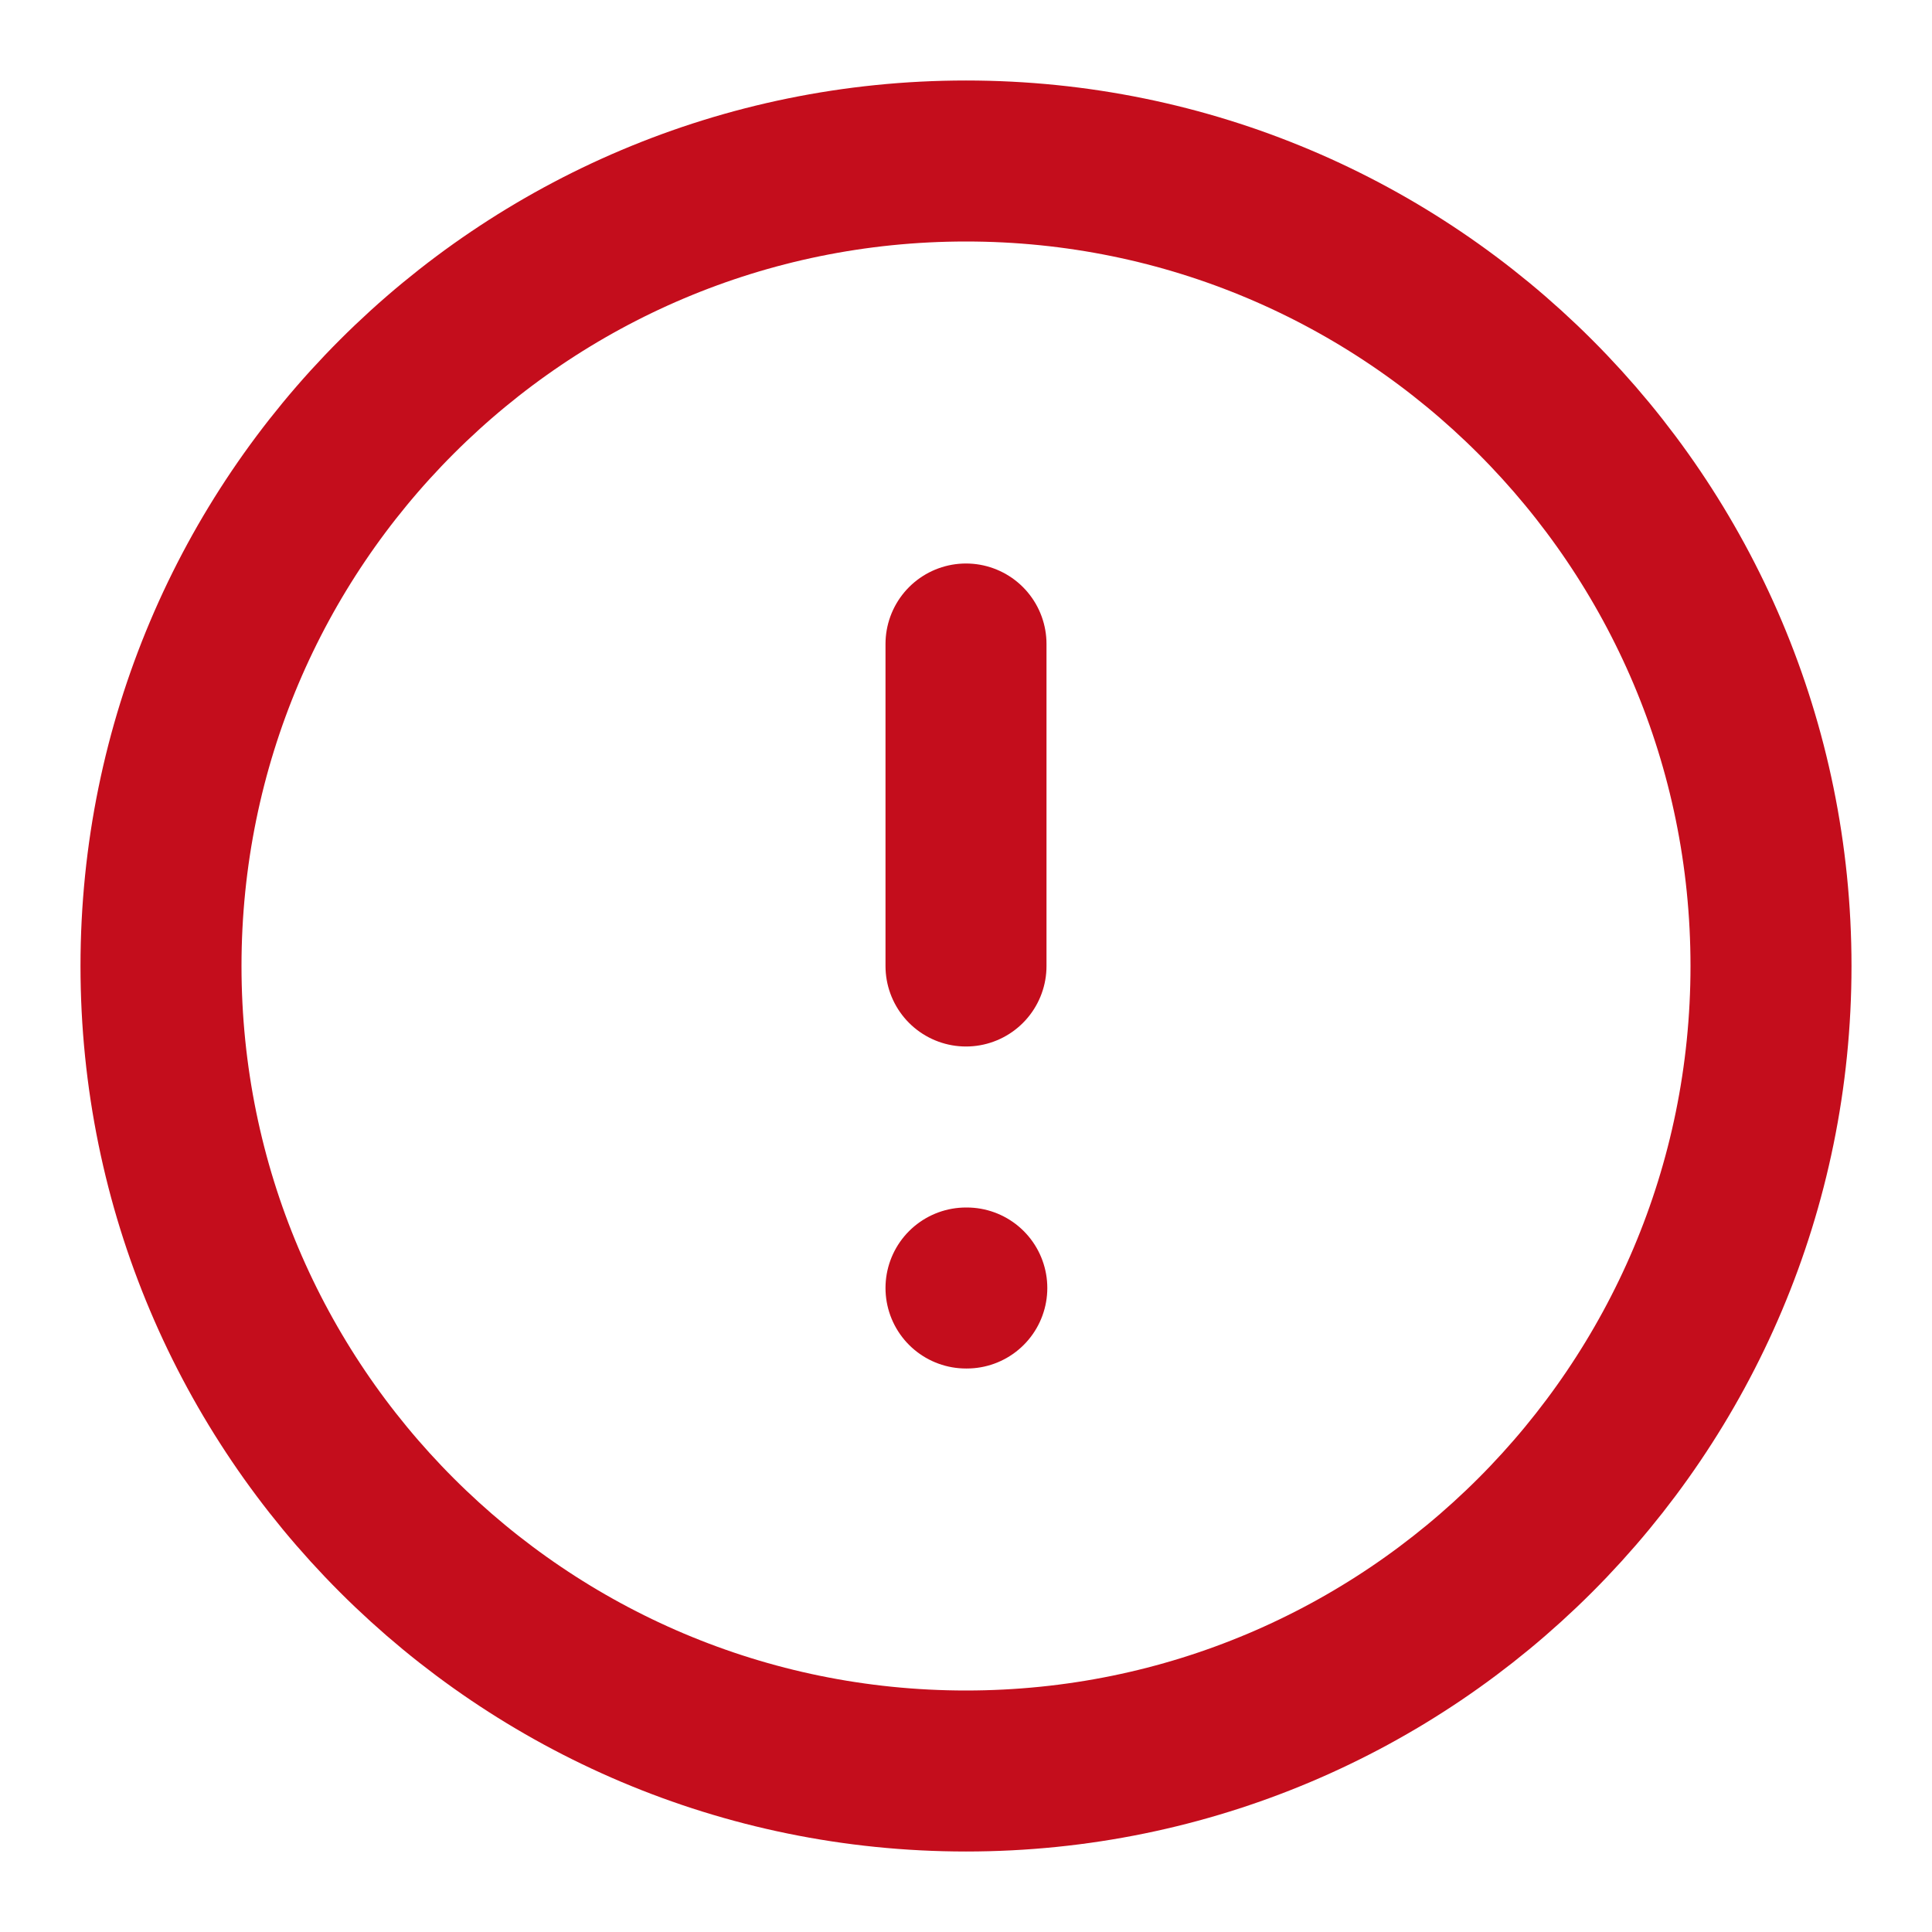
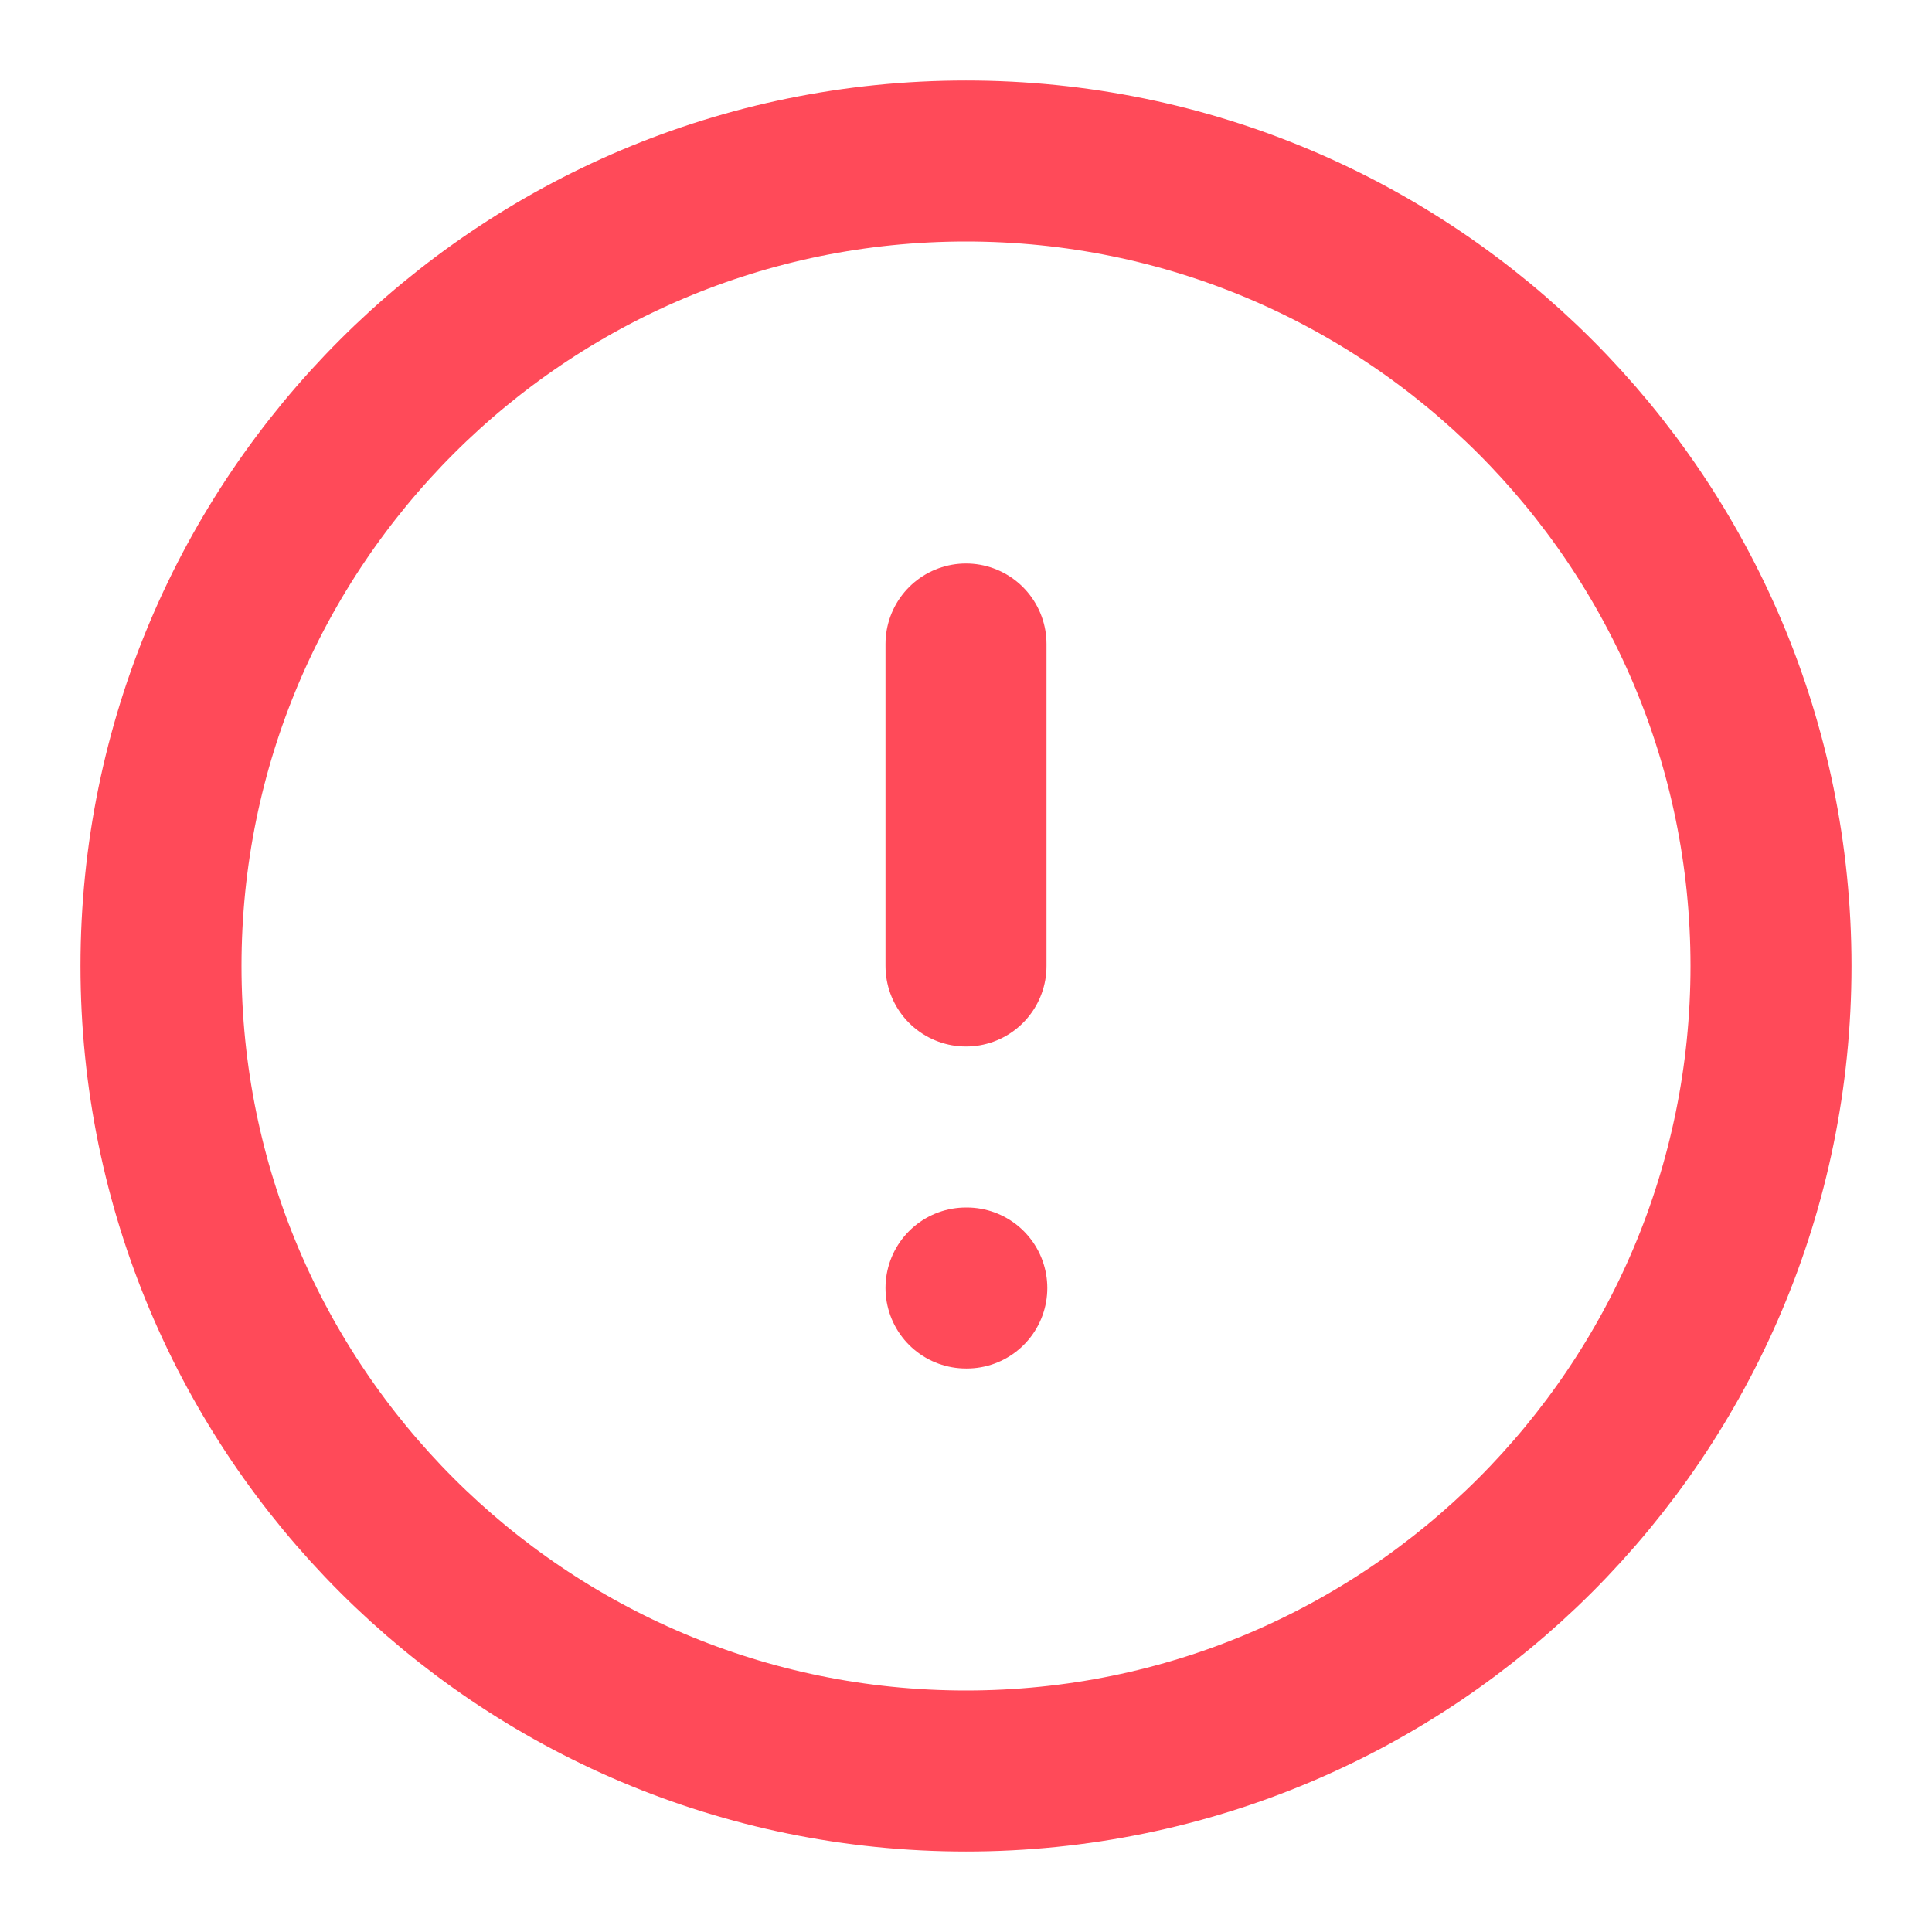
<svg xmlns="http://www.w3.org/2000/svg" width="24" height="24" viewBox="0 0 24 24" fill="none">
-   <path d="M12 22C17.523 22 22 17.523 22 12C22 6.477 17.523 2 12 2C6.477 2 2 6.477 2 12C2 17.523 6.477 22 12 22Z" stroke="#C40D1C" stroke-width="2" stroke-linecap="round" stroke-linejoin="round" />
-   <path d="M12 8V12" stroke="#C40D1C" stroke-width="2" stroke-linecap="round" stroke-linejoin="round" />
-   <path d="M12 16H12.01" stroke="#C40D1C" stroke-width="2" stroke-linecap="round" stroke-linejoin="round" />
+   <path d="M12 22C17.523 22 22 17.523 22 12C22 6.477 17.523 2 12 2C6.477 2 2 6.477 2 12C2 17.523 6.477 22 12 22Z" stroke="#ff4a59" stroke-width="2" stroke-linecap="round" stroke-linejoin="round" />
+   <path d="M12 8V12" stroke="#ff4a59" stroke-width="2" stroke-linecap="round" stroke-linejoin="round" />
+   <path d="M12 16H12.01" stroke="#ff4a59" stroke-width="2" stroke-linecap="round" stroke-linejoin="round" />
</svg>
